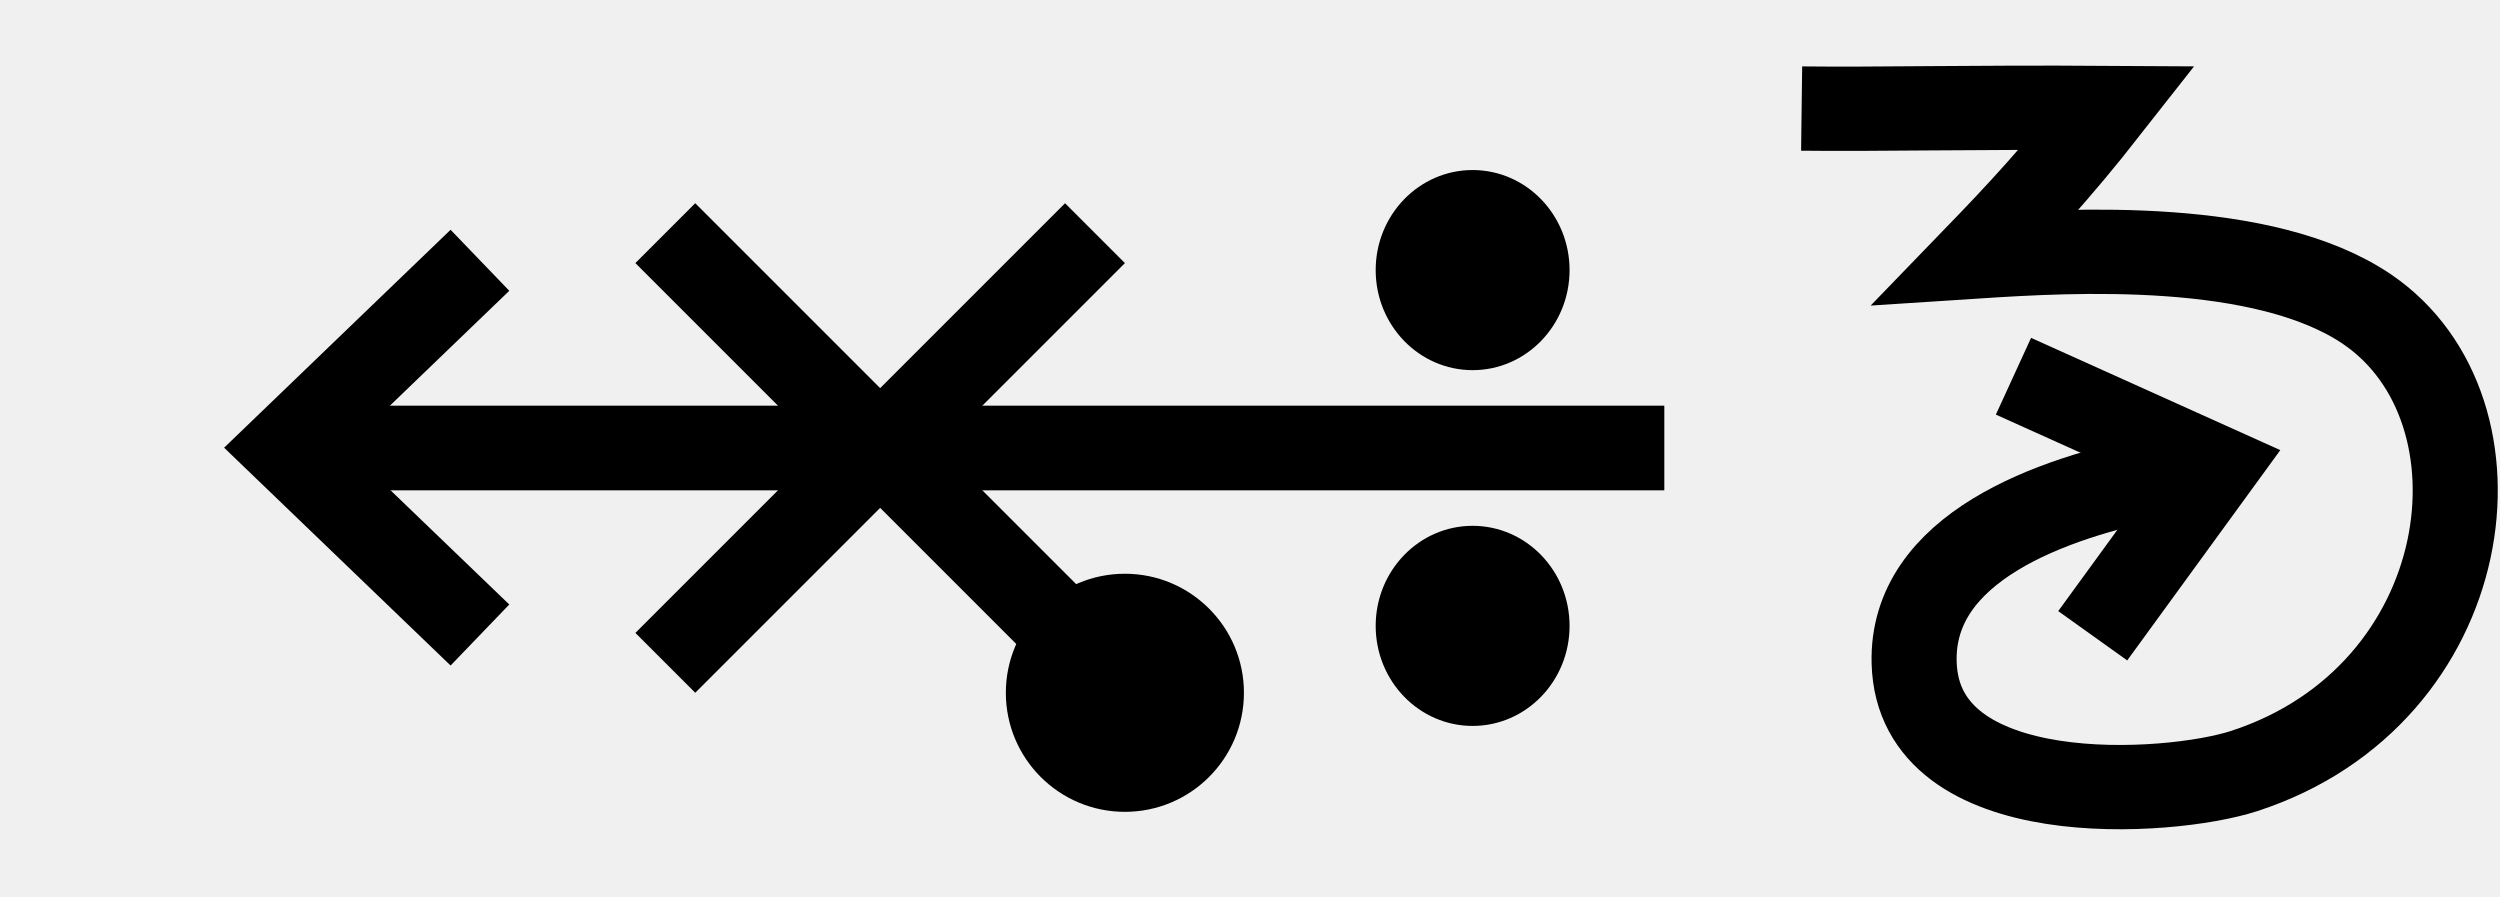
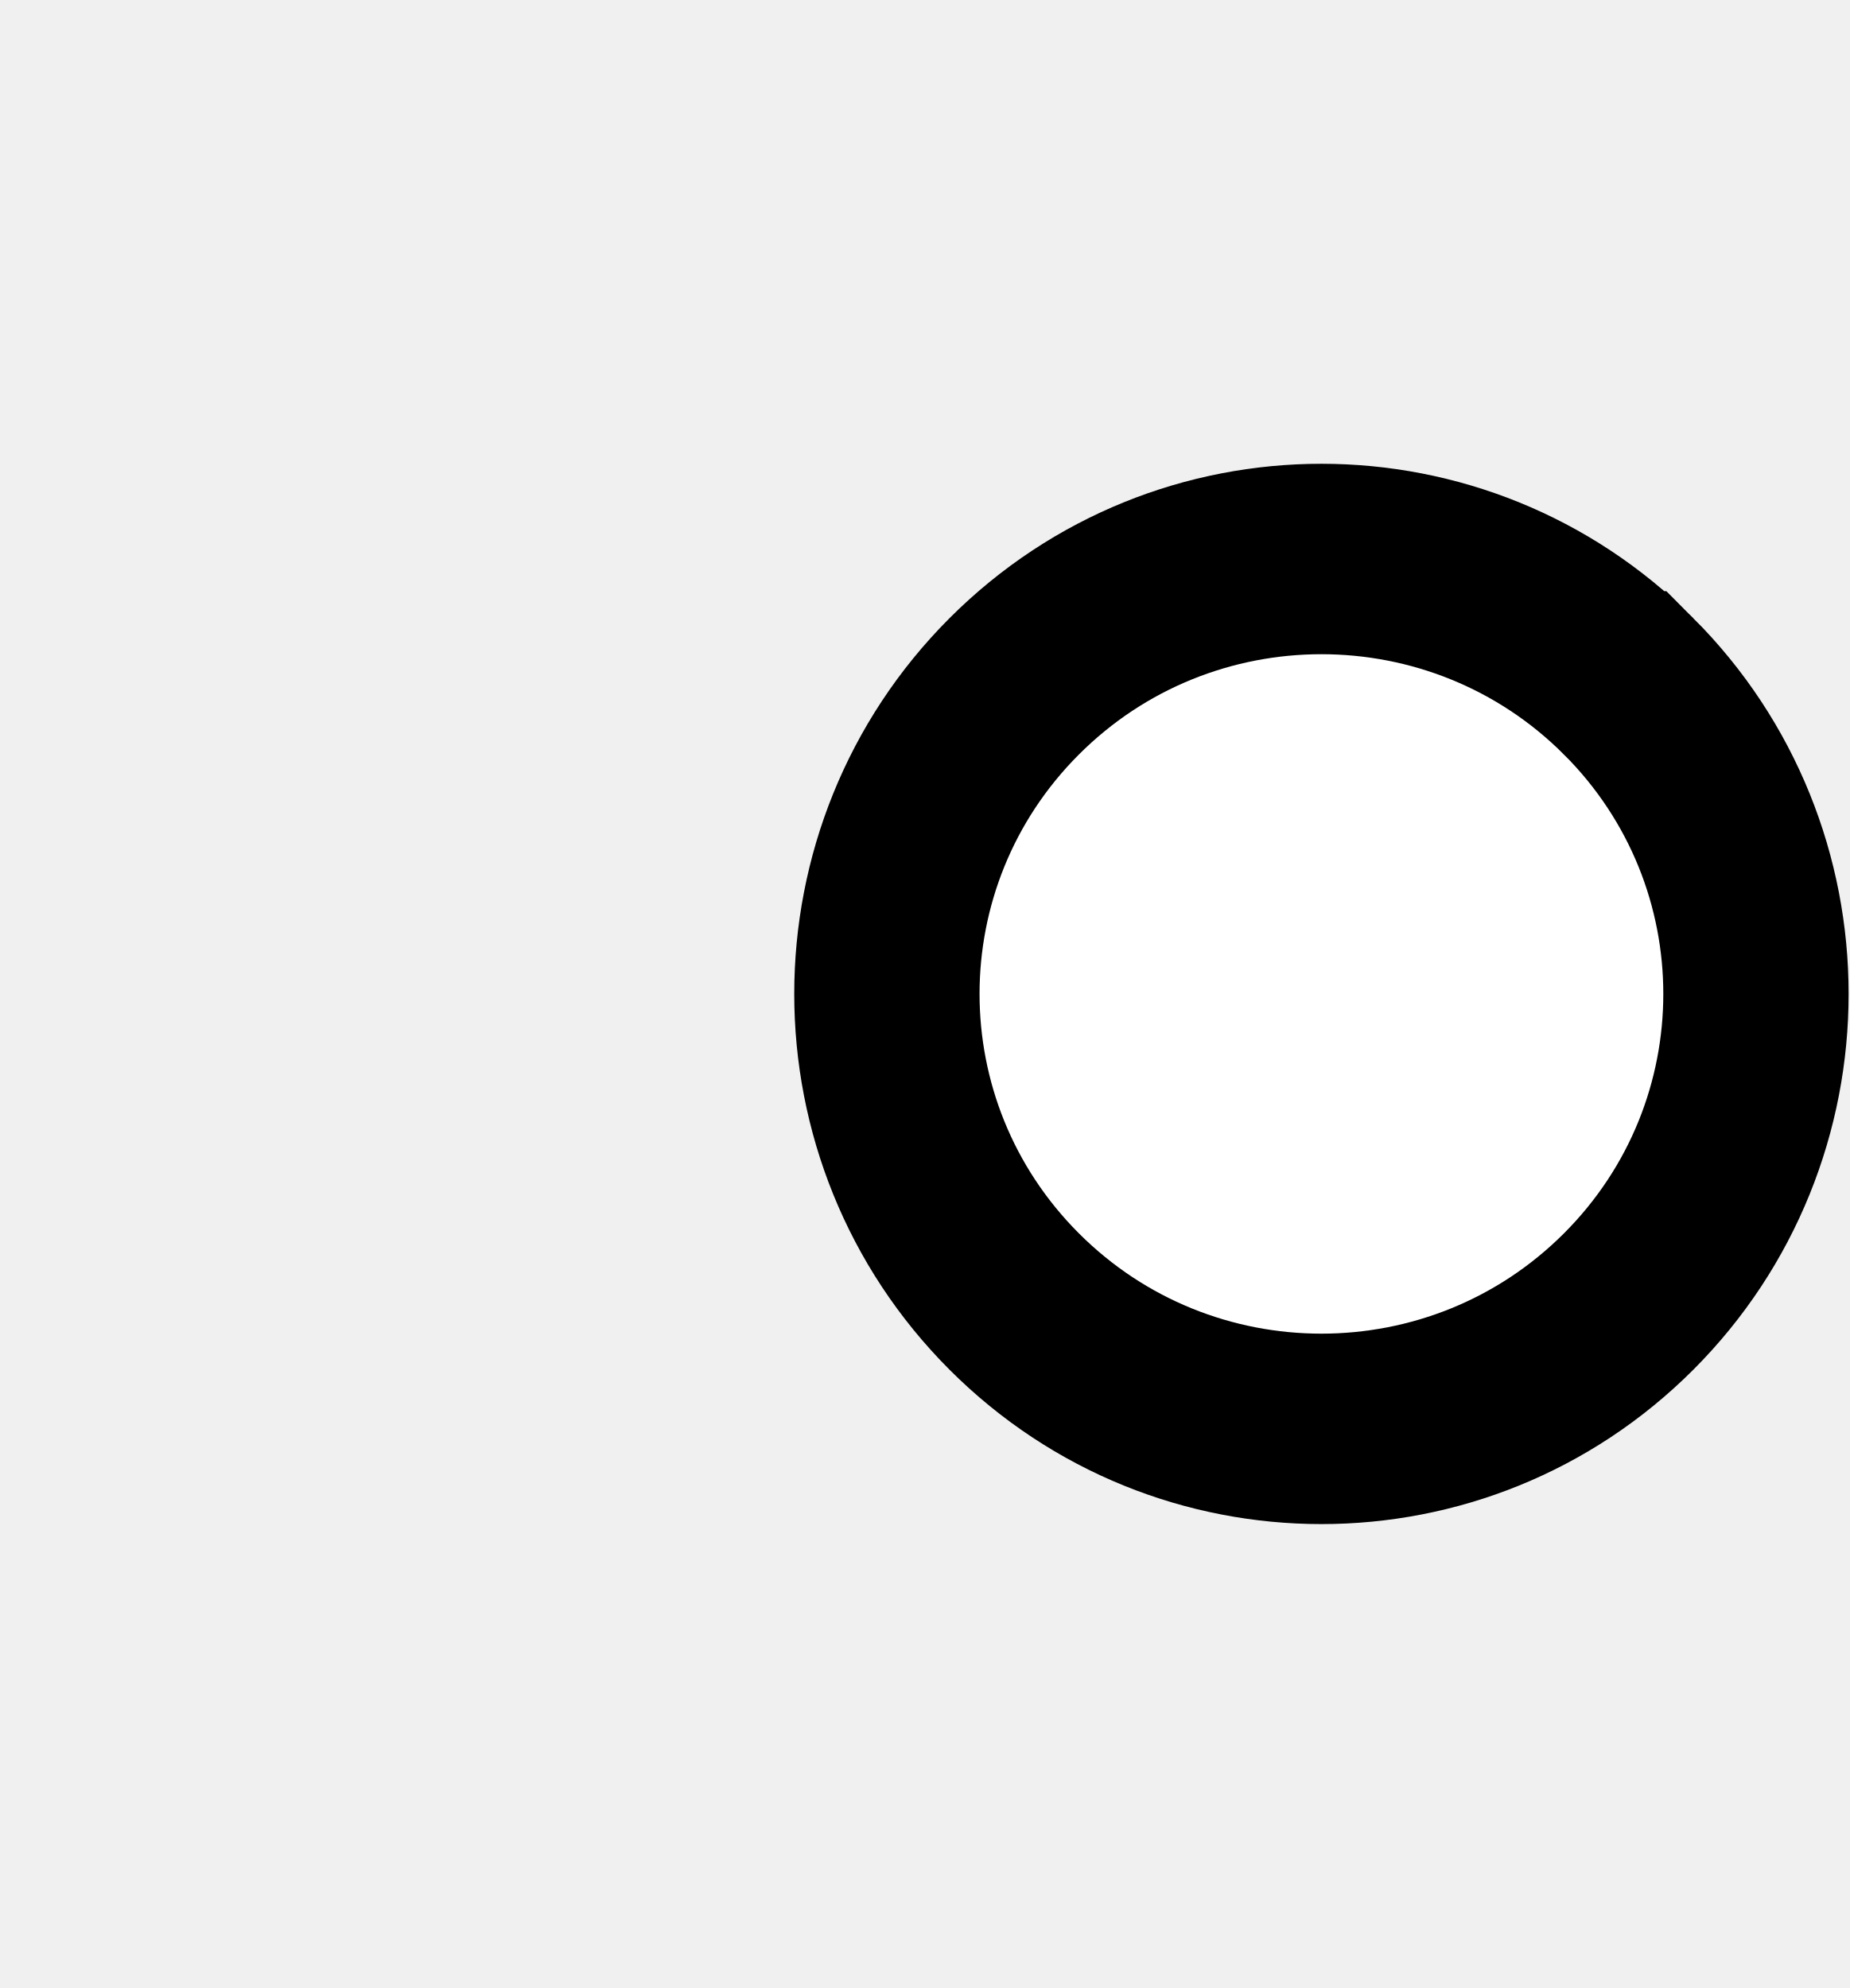
- <svg xmlns="http://www.w3.org/2000/svg" width="55.8" height="20" viewBox="0 0 55.8 20" version="1.1" id="svg3807">
+ <svg xmlns="http://www.w3.org/2000/svg" width="18.6" height="20" viewBox="0 0 18.6 20" version="1.1" id="svg3807">
  <g id="layer L1" transform="translate(0,10)">
    <g transform="translate(0,0)">
      <g />
    </g>
-     <g transform="translate(5,0)">
+     <g transform="translate(8,0)">
      <g id="layer1" transform="translate(0,-291.7083)">
        <g transform="matrix(1.172932,0,0,-0.9520283,-583.8196,-1486.07)" id="g10351" style="stroke-width:1.788;stroke-miterlimit:4;stroke-dasharray:none">
          <g transform="matrix(0.9094024,0,0,1.120415,45.09442,226.1223)" id="g10351-0" style="stroke-width:1.789;stroke-miterlimit:4;stroke-dasharray:none">
            <g id="g2601" transform="matrix(0.8925618,0,0,0.8925266,53.47671,-202.8362)" style="stroke-width:2.005">
              <g transform="matrix(0.9161032,0,0,-0.9078513,101.9969,-4745.411)" id="g14246" style="stroke-width:2.177;stroke-miterlimit:4;stroke-dasharray:none">
                <g transform="matrix(1.222974,0,0,1.234139,-146.3597,738.2648)" id="g14253">
                  <g transform="translate(-39.3611,1.9848)" id="g14264" style="stroke-width:1.772;stroke-miterlimit:4;stroke-dasharray:none">
                    <g id="g10359-10-8" transform="matrix(1,0,0,-1,-52.73343,-5050.882)" style="stroke-width:1.772;stroke-miterlimit:4;stroke-dasharray:none">
                      <g transform="matrix(1,0,0,-1,9.453375,-5051.509)" id="g14371">
                        <g id="g10364-8-3" transform="matrix(1,0,0,-1,-48.16121,-5051.049)" />
                        <g transform="translate(-27.1658,1.5491)" id="g14427">
                          <g id="g10367-880-7" transform="matrix(1,0,0,-1,-48.16121,-5051.049)" />
                          <g transform="translate(-45.4538,2.7243)" id="g14438">
                            <g id="g10370-7-5" transform="matrix(1,0,0,-1,-48.16121,-5051.049)" />
                            <g transform="translate(-30.4313,0.6037)" id="g14451">
                              <g id="g12601" style="stroke-width:2.605;stroke-miterlimit:4;stroke-dasharray:none" transform="matrix(0.6486516,0,0,0.7128036,230.9036,-908.8502)">
                                <g style="stroke-width:1.48;stroke-miterlimit:4;stroke-dasharray:none" transform="matrix(1.846011,0,0,-1.679871,592.5355,-3070.463)" id="g4509-93-8">
                                  <g id="g20055" transform="matrix(0.8002002,0,0,0.8223537,5.468814,10.95793)" style="stroke-width:1.824">
                                    <g id="g20314" transform="matrix(0.9998634,0,0,-1,0.00611664,131.9087)" style="stroke-width:1.824">
                                      <g id="g22529" transform="matrix(-1,0,0,1,94.44605,-1.6809064e-6)">
                                        <g id="g22811" transform="matrix(1,0,0,-1,0,132.1269)">
-                                           <g id="g1305">
-                                             <g id="g2215" transform="translate(-4.2196546e-7,9.52066)">
-                                               <g id="layer1-6-3-56-3-8-9" transform="matrix(-0.7177191,0,0,-0.698289,-398.6905,-82.09261)" style="stroke-width:3.789;stroke-miterlimit:4;stroke-dasharray:none">
-                                                 <g transform="matrix(5.820712,0,0,5.820712,-711.3569,-666.8932)" id="g5414-3-0-2-5-3-2" style="stroke-width:3.789">
-                                                   <g transform="matrix(0.2597607,0,0,0.2597607,12.18558,38.7607)" id="g4442-6-1-3-9-93-5-0" style="stroke-width:3.789">
-                                                     <g transform="rotate(180,65.80256,172.9668)" id="g4446-6-9-0-0-1-4-6-2" style="stroke-width:3.789">
-                                                       <g transform="translate(-1.010153,-6.12405)" id="g4404-1-2-4-9-2-1-5-3" style="stroke-width:3.789">
-                                                         <g id="g2346" transform="translate(-4.876876,-21.22961)">
-                                                           <path id="path4186-6-7-9-5-81-3-1-0-4-3-4-9-0-3-6" d="m 103.978,212.743 h 27.137" style="fill:none;fill-rule:evenodd;stroke:#000000;stroke-width:1.704;stroke-linecap:butt;stroke-linejoin:miter;stroke-miterlimit:4;stroke-dasharray:none;stroke-opacity:1" />
-                                                           <path id="path4186-6-7-9-2-6-2-1-1-25-5-0-7-9-3-7-6" d="m 127.816,208.979 3.92,3.77 -3.92,3.772" style="fill:none;fill-rule:evenodd;stroke:#000000;stroke-width:1.704;stroke-linecap:butt;stroke-linejoin:miter;stroke-miterlimit:4;stroke-dasharray:none;stroke-opacity:1" />
-                                                           <g id="g9894-1-9-0-8-8-3-2-8" transform="matrix(-0.5723425,0,0,-0.5907145,303.5939,-1780.148)" style="stroke-width:2.931;stroke-miterlimit:4;stroke-dasharray:none">
-                                                             <circle r="3.409" cy="-3379.757" cx="342.029" id="path3355-3-8-24-5-2-6-9-5-3-0-0-1-0-6-3-3-3-4-3-1-7-3-8-9-3-4-6-6-5-2-2-9-1-4-6-0-7-7-77" style="fill:#000000;fill-opacity:1;fill-rule:evenodd;stroke:none;stroke-width:2.931;stroke-linecap:butt;stroke-linejoin:miter;stroke-miterlimit:4;stroke-dasharray:none;stroke-opacity:1" />
-                                                             <circle r="3.409" cy="-3367.635" cx="342.029" id="path3355-3-8-9-3-1-1-1-5-5-4-2-3-8-4-5-1-2-1-9-6-2-0-9-8-5-3-9-0-79-0-6-19-7-2-5-3-2-9-3-6" style="fill:#000000;fill-opacity:1;fill-rule:evenodd;stroke:none;stroke-width:2.931;stroke-linecap:butt;stroke-linejoin:miter;stroke-miterlimit:4;stroke-dasharray:none;stroke-opacity:1" />
-                                                           </g>
-                                                           <path id="path4186-6-7-2-1-4-7-6" d="m 124.085,217.067 -8.648,-8.648" style="fill:none;fill-rule:evenodd;stroke:#000000;stroke-width:1.704;stroke-linecap:butt;stroke-linejoin:miter;stroke-miterlimit:4;stroke-dasharray:none;stroke-opacity:1" />
-                                                           <path id="path4186-6-2-41-1-9-8-6-9" d="m 115.437,217.067 8.648,-8.648" style="fill:none;fill-rule:evenodd;stroke:#000000;stroke-width:1.704;stroke-linecap:butt;stroke-linejoin:miter;stroke-miterlimit:4;stroke-dasharray:none;stroke-opacity:1" />
-                                                           <ellipse transform="scale(-1)" cy="-207.816" cx="-114.835" id="path3355-3-9-5-1-15-1-2-4-2-5-7-5-5-3-9-0" style="fill:#000000;fill-opacity:1;fill-rule:evenodd;stroke:none;stroke-width:1.704;stroke-linecap:butt;stroke-linejoin:miter;stroke-miterlimit:4;stroke-dasharray:none;stroke-opacity:1" rx="2.396" ry="2.396" />
-                                                         </g>
-                                                       </g>
-                                                     </g>
-                                                   </g>
-                                                 </g>
-                                               </g>
-                                             </g>
-                                           </g>
+                                           <path style="fill:#ffffff;fill-opacity:1;fill-rule:evenodd;stroke:#000000;stroke-width:1.824;stroke-linecap:butt;stroke-linejoin:miter;stroke-miterlimit:4;stroke-dasharray:none;stroke-opacity:1" d="m 47.844,69.01 a 4.277,4.166 0 0 1 1.25e-4,-5.892 4.277,4.166 0 0 1 6.048,0 4.277,4.166 0 0 1 1.24e-4,5.892 4.277,4.166 0 0 1 -6.048,0 z" id="path3355-32-59-4-94-6-5-9-6-1-3" />
                                        </g>
                                      </g>
                                    </g>
                                  </g>
                                </g>
                              </g>
                            </g>
                          </g>
                        </g>
                      </g>
                    </g>
                  </g>
                </g>
              </g>
            </g>
          </g>
        </g>
      </g>
    </g>
-     <g transform="translate(40.2,0)">
-       <g id="layer1" transform="translate(0,-291.7083)">
-         <g transform="matrix(1.172932,0,0,-0.9520283,-583.8196,-1486.07)" id="g10351" style="stroke-width:1.788;stroke-miterlimit:4;stroke-dasharray:none">
-           <g transform="matrix(0.9094024,0,0,1.120415,45.09442,226.1223)" id="g10351-0" style="stroke-width:1.789;stroke-miterlimit:4;stroke-dasharray:none">
-             <g id="g2601" transform="matrix(0.8925618,0,0,0.8925266,53.47671,-202.8362)" style="stroke-width:2.005">
-               <g transform="matrix(0.9161032,0,0,-0.9078513,101.9969,-4745.411)" id="g14246" style="stroke-width:2.177;stroke-miterlimit:4;stroke-dasharray:none">
-                 <g id="g6763" transform="translate(-10.38143,-1.849733)">
-                   <g id="g6869">
-                     <path id="path4186-6-7-9-2-6-0-9-9-27-3-1-4-5-5" d="m 447.806,-3171.439 5.168,2.349 -3.14,4.353" style="fill:none;fill-opacity:1;fill-rule:evenodd;stroke:#000000;stroke-width:2.177;stroke-linecap:butt;stroke-linejoin:miter;stroke-miterlimit:4;stroke-dasharray:none;stroke-opacity:1" />
-                     <path id="path3355-2-3-0-7-5-4-0-4" d="m 442.385,-3178.352 c 1.916,0.024 4.296,-0.038 7.829,-0.015 -1.304,1.678 -2.299,2.749 -3.338,3.833 2.415,-0.159 7.344,-0.446 9.983,1.367 3.791,2.606 2.833,9.96 -3.152,11.924 -1.908,0.626 -8.339,1.076 -8.443,-2.799 -0.08,-2.971 3.51,-4.255 6.3,-4.806" style="fill:none;fill-opacity:1;fill-rule:evenodd;stroke:#000000;stroke-width:2.177;stroke-linecap:butt;stroke-linejoin:miter;stroke-miterlimit:4;stroke-dasharray:none;stroke-opacity:1" />
-                   </g>
-                 </g>
-               </g>
-             </g>
-           </g>
-         </g>
-       </g>
-     </g>
  </g>
</svg>
